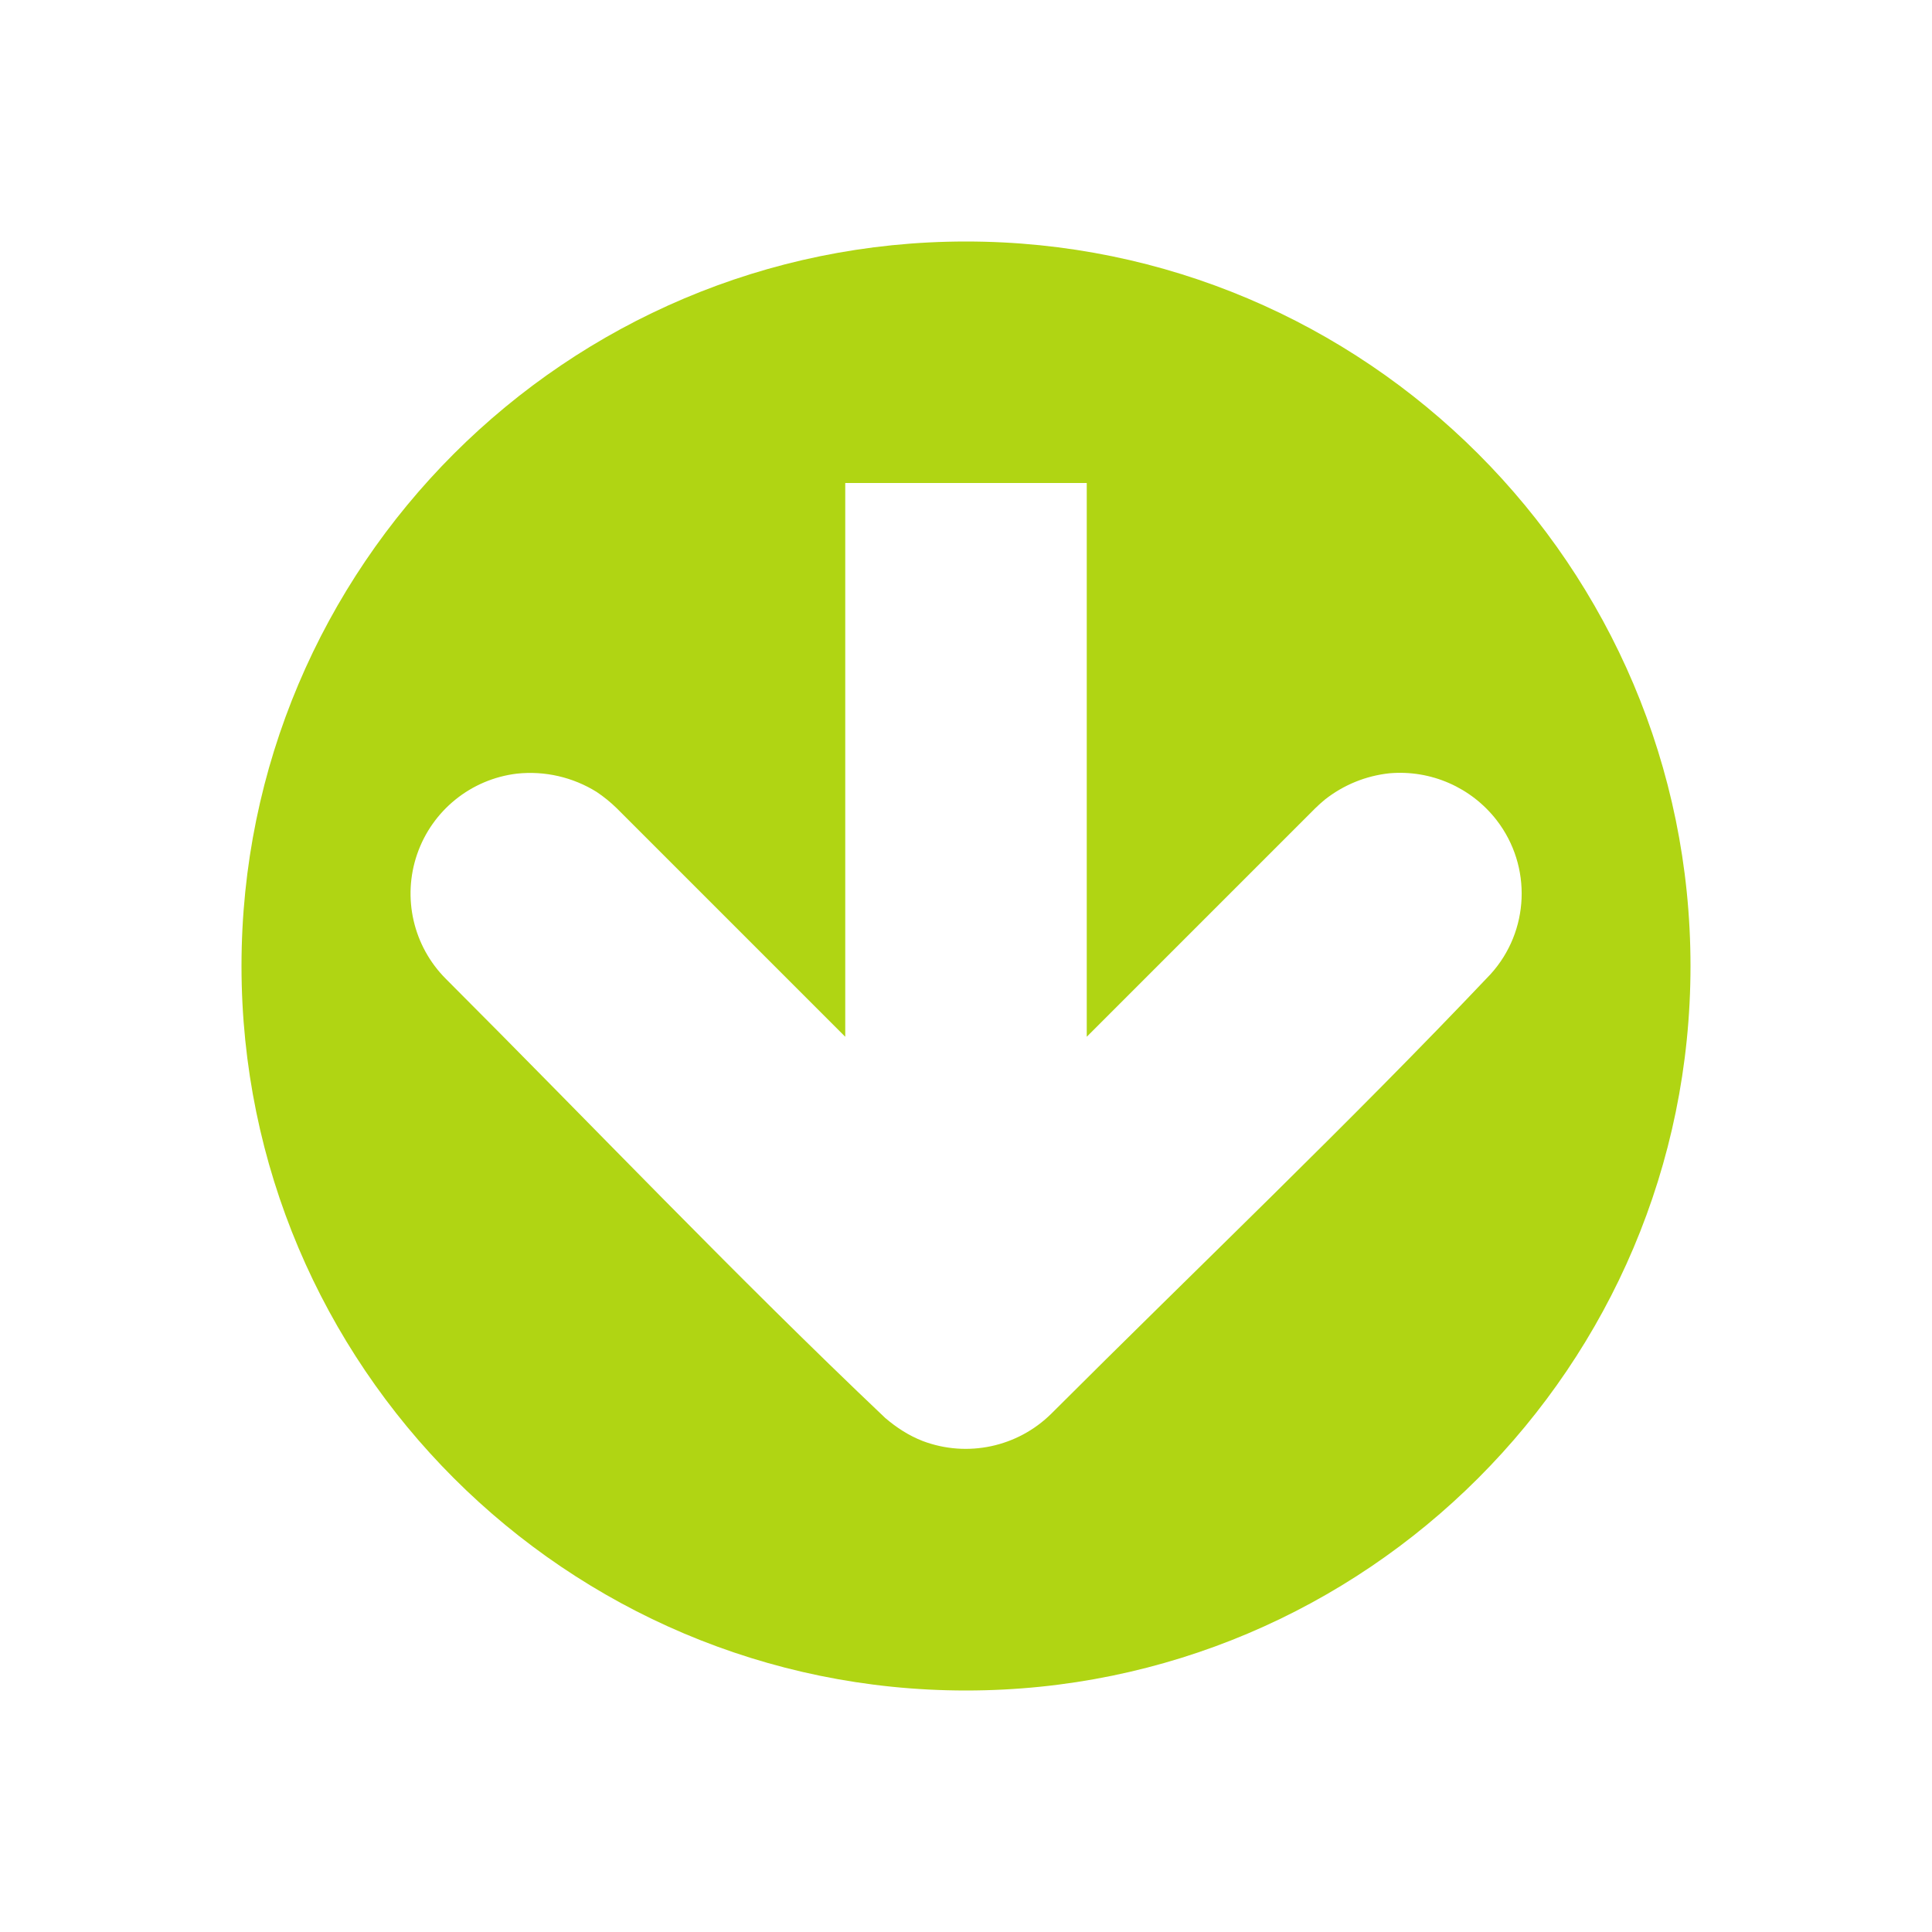
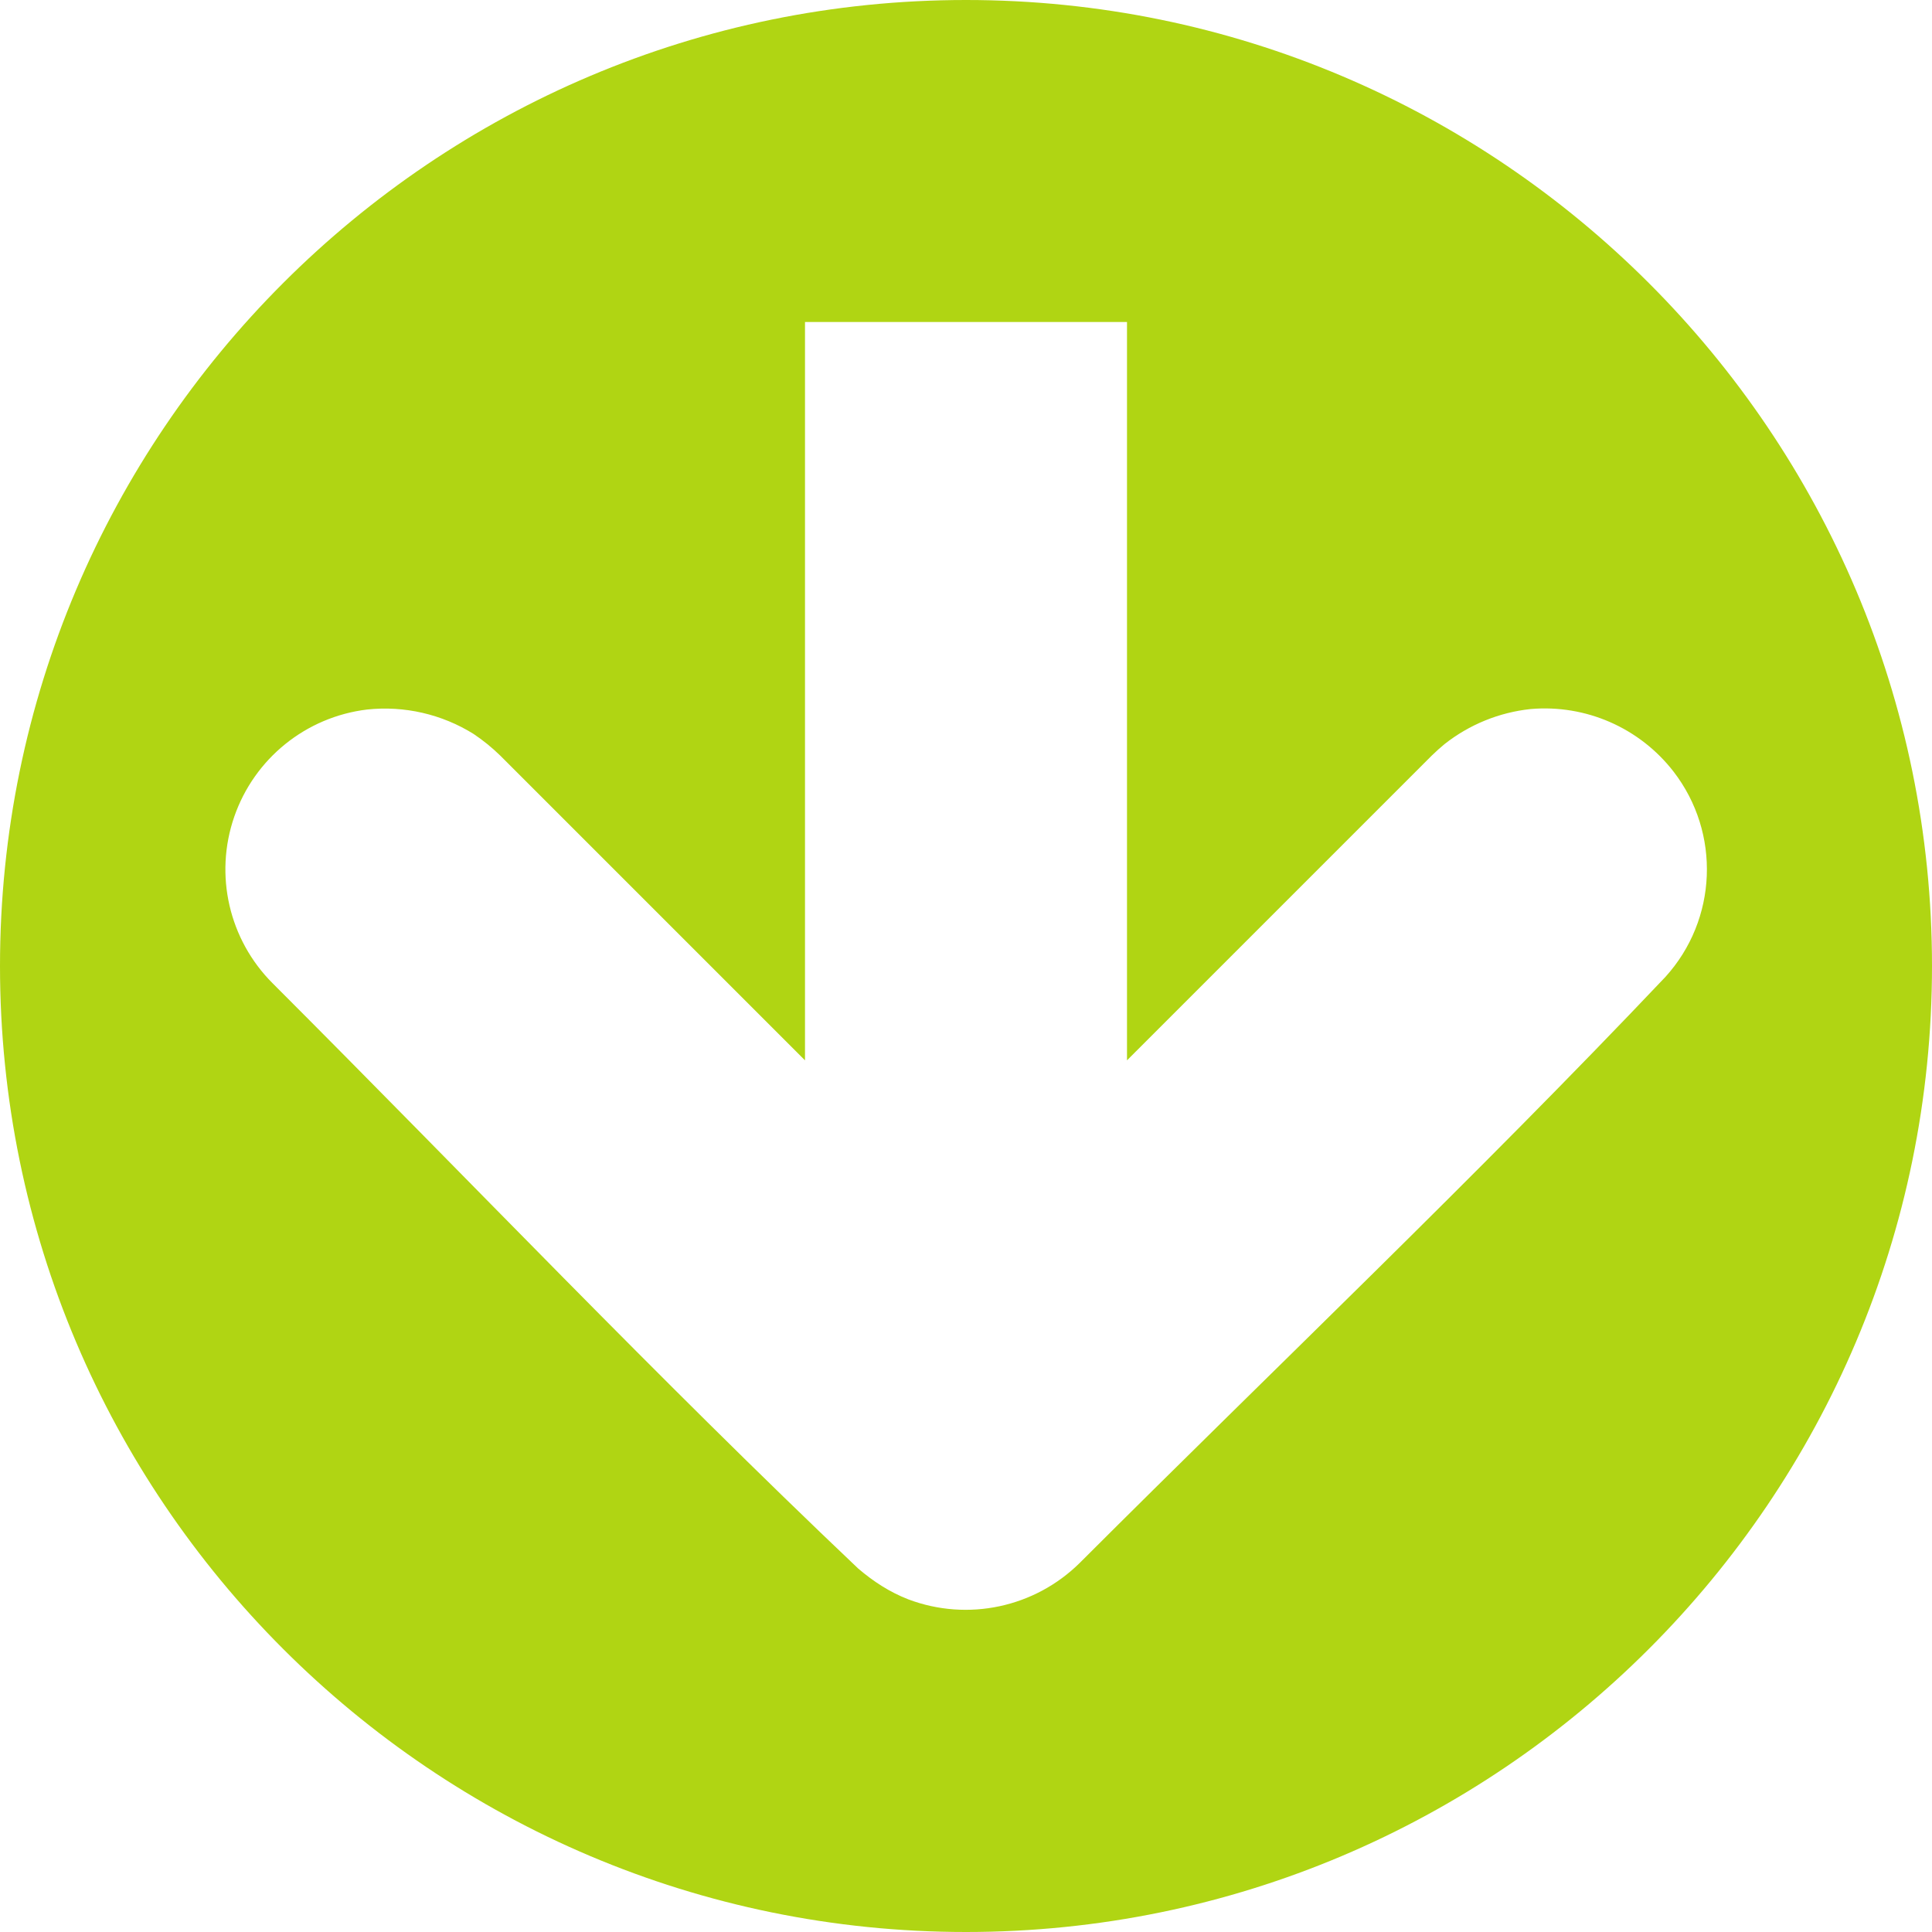
- <svg xmlns="http://www.w3.org/2000/svg" width="16" height="16">
+ <svg xmlns="http://www.w3.org/2000/svg" version="1.1" width="16" height="16" viewBox="2 2 12 12" xml:space="preserve" style="fill-rule: evenodd; clip-rule: evenodd; stroke-linejoin: round; stroke-miterlimit: 1.414;">
  <path d="M8 2c3.311 0 6 2.689 6 6s-2.689 6-6 6-6-2.689-6-6 2.689-6 6-6zm1 6.586V4H7v4.586L5.107 6.693a1.178 1.178 0 0 0-.165-.134 1.041 1.041 0 0 0-.662-.152 1 1 0 0 0-.587 1.7c1.212 1.212 2.394 2.456 3.638 3.636.094.08.195.146.311.191a1.008 1.008 0 0 0 1.065-.227c1.213-1.212 2.457-2.394 3.637-3.639a.994.994 0 0 0 .051-1.275 1.012 1.012 0 0 0-.888-.389 1.041 1.041 0 0 0-.535.218c-.04.034-.04.034-.079.071L9 8.586z" style="fill: rgb(176, 213, 19);" />
</svg>
